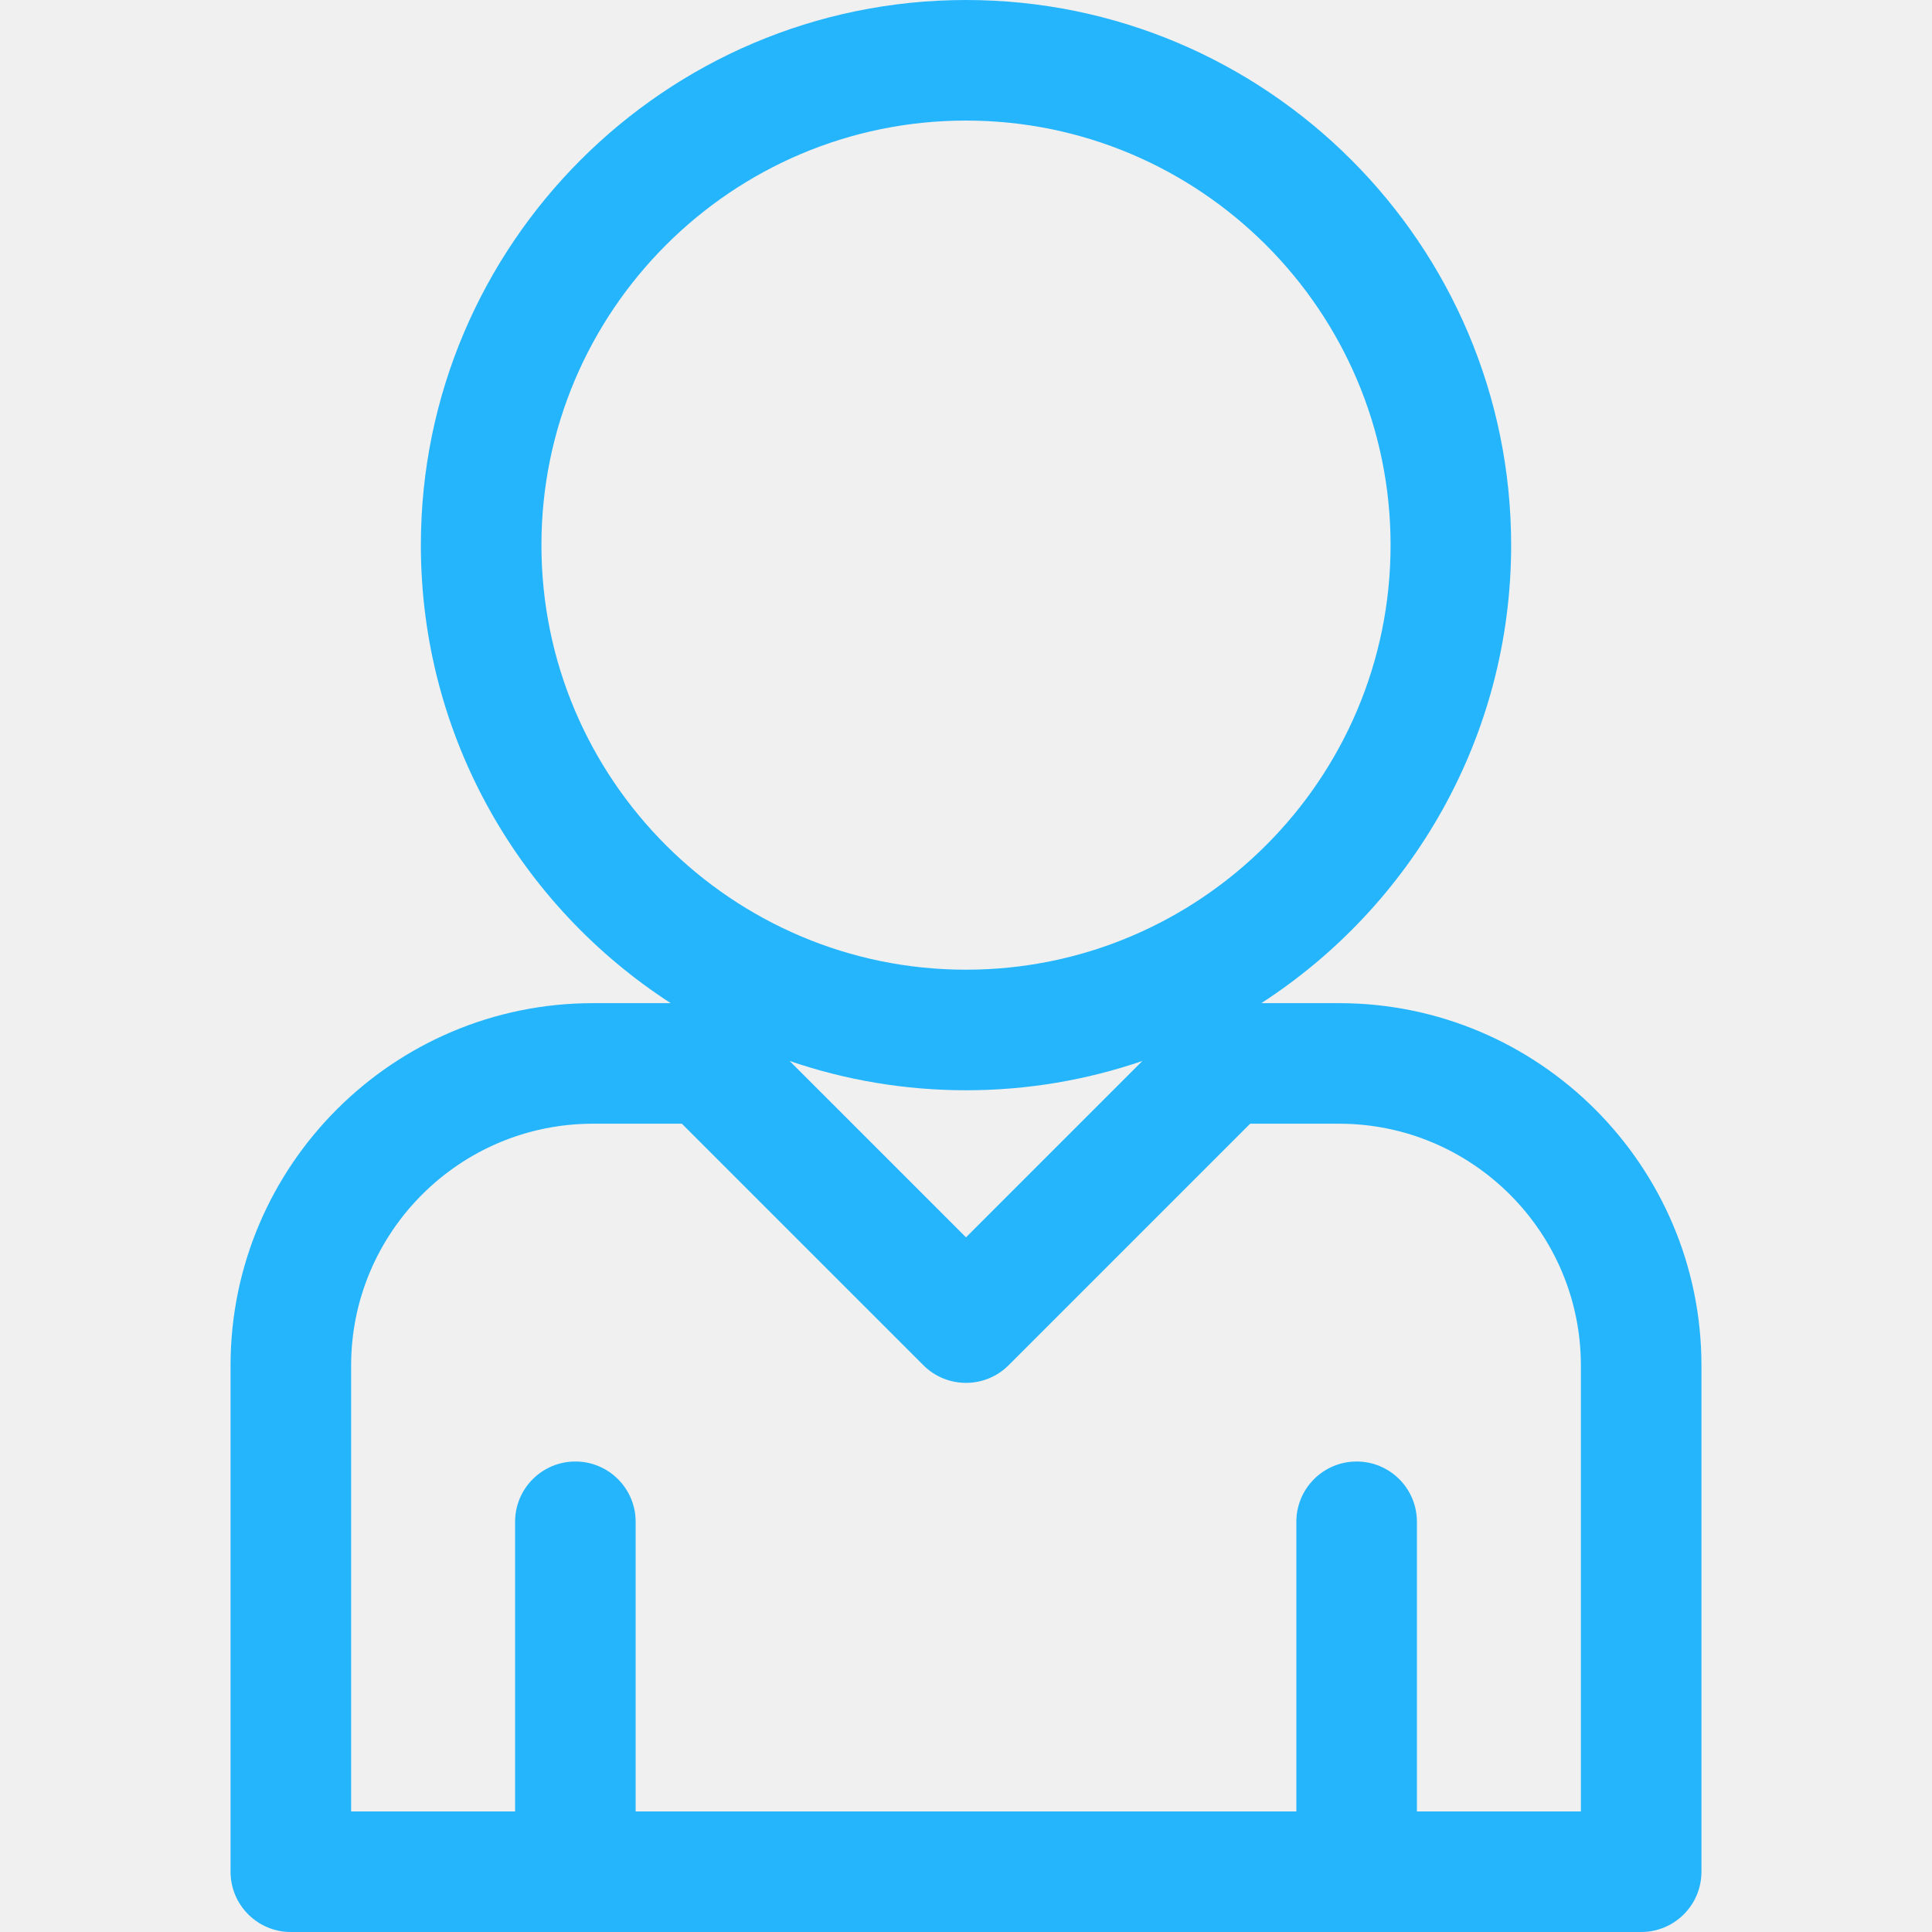
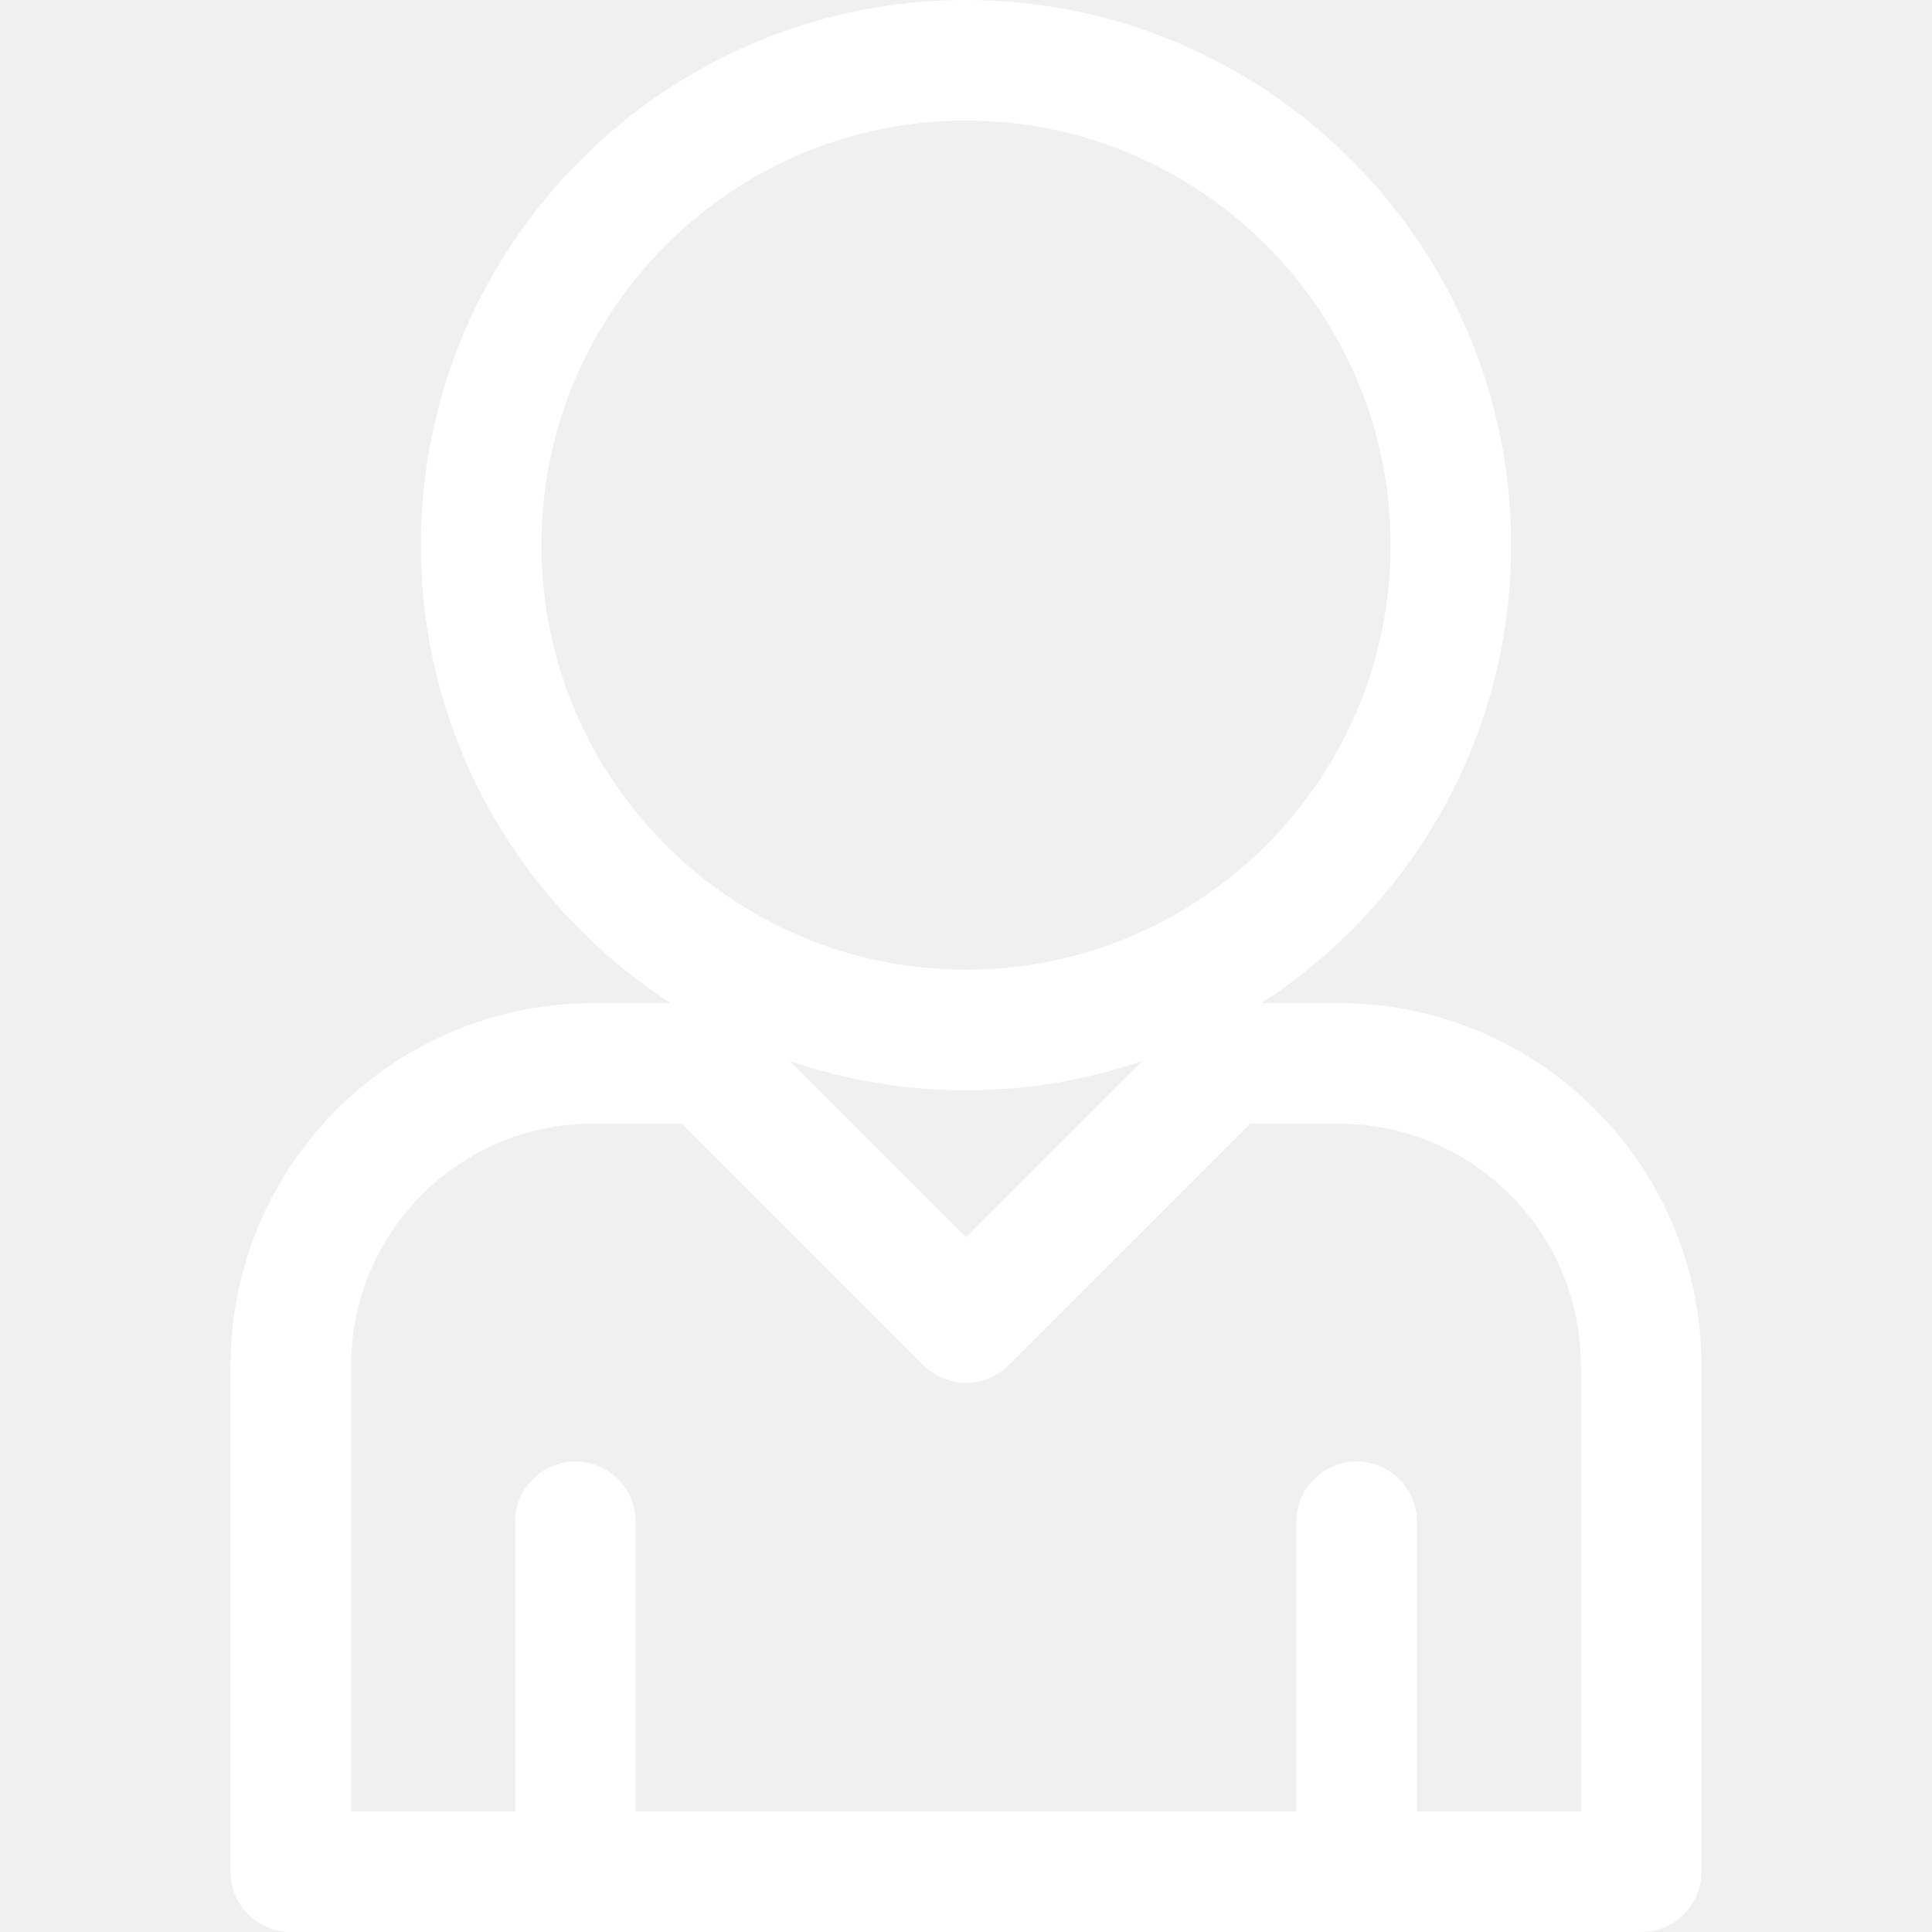
<svg xmlns="http://www.w3.org/2000/svg" version="1.1" id="Capa_1" x="0px" y="0px" width="400.613px" height="400.613px" viewBox="0 0 400.613 400.613" style="enable-background:new 0 0 400.613 400.613;" xml:space="preserve">
  <g>
-     <path d="M277.664,208.01h-16.123c31.146-20.152,51.804-55.194,51.804-94.972C313.345,50.708,262.637,0,200.307,0   S87.269,50.708,87.269,113.038c0,39.778,20.656,74.82,51.804,94.972H122.95c-41.434,0-75.143,33.707-75.143,75.141v104.963   c0,6.904,5.597,12.5,12.5,12.5h280c6.903,0,12.5-5.596,12.5-12.5V283.15C352.807,241.717,319.098,208.01,277.664,208.01z    M112.269,113.038c0-48.544,39.493-88.038,88.038-88.038c48.544,0,88.038,39.494,88.038,88.038   c0,48.543-39.494,88.036-88.038,88.036C151.762,201.074,112.269,161.581,112.269,113.038z M236.88,219.998l-36.573,36.574   l-36.573-36.573c11.477,3.935,23.779,6.075,36.573,6.075S225.404,223.934,236.88,219.998z M327.807,375.613h-34v-60.059   c0-6.904-5.597-12.5-12.5-12.5s-12.5,5.596-12.5,12.5v60.059h-137v-60.059c0-6.904-5.597-12.5-12.5-12.5s-12.5,5.596-12.5,12.5   v60.059h-34V283.15c0-27.647,22.494-50.141,50.143-50.141h18.439l50.079,50.078c2.441,2.441,5.64,3.661,8.839,3.661   s6.396-1.22,8.839-3.661l50.079-50.078h18.439c27.648,0,50.143,22.492,50.143,50.141V375.613z" fill="#25b5fc" />
+     <path d="M277.664,208.01h-16.123c31.146-20.152,51.804-55.194,51.804-94.972C313.345,50.708,262.637,0,200.307,0   S87.269,50.708,87.269,113.038c0,39.778,20.656,74.82,51.804,94.972H122.95c-41.434,0-75.143,33.707-75.143,75.141v104.963   c0,6.904,5.597,12.5,12.5,12.5h280c6.903,0,12.5-5.596,12.5-12.5V283.15C352.807,241.717,319.098,208.01,277.664,208.01z    M112.269,113.038c0-48.544,39.493-88.038,88.038-88.038c48.544,0,88.038,39.494,88.038,88.038   c0,48.543-39.494,88.036-88.038,88.036C151.762,201.074,112.269,161.581,112.269,113.038z M236.88,219.998l-36.573,36.574   l-36.573-36.573c11.477,3.935,23.779,6.075,36.573,6.075S225.404,223.934,236.88,219.998z M327.807,375.613h-34v-60.059   c0-6.904-5.597-12.5-12.5-12.5s-12.5,5.596-12.5,12.5v60.059h-137v-60.059c0-6.904-5.597-12.5-12.5-12.5s-12.5,5.596-12.5,12.5   v60.059h-34V283.15c0-27.647,22.494-50.141,50.143-50.141h18.439l50.079,50.078c2.441,2.441,5.64,3.661,8.839,3.661   s6.396-1.22,8.839-3.661l50.079-50.078h18.439c27.648,0,50.143,22.492,50.143,50.141V375.613z" fill="#ffffff" />
  </g>
  <g>
</g>
  <g>
</g>
  <g>
</g>
  <g>
</g>
  <g>
</g>
  <g>
</g>
  <g>
</g>
  <g>
</g>
  <g>
</g>
  <g>
</g>
  <g>
</g>
  <g>
</g>
  <g>
</g>
  <g>
</g>
  <g>
</g>
</svg>
